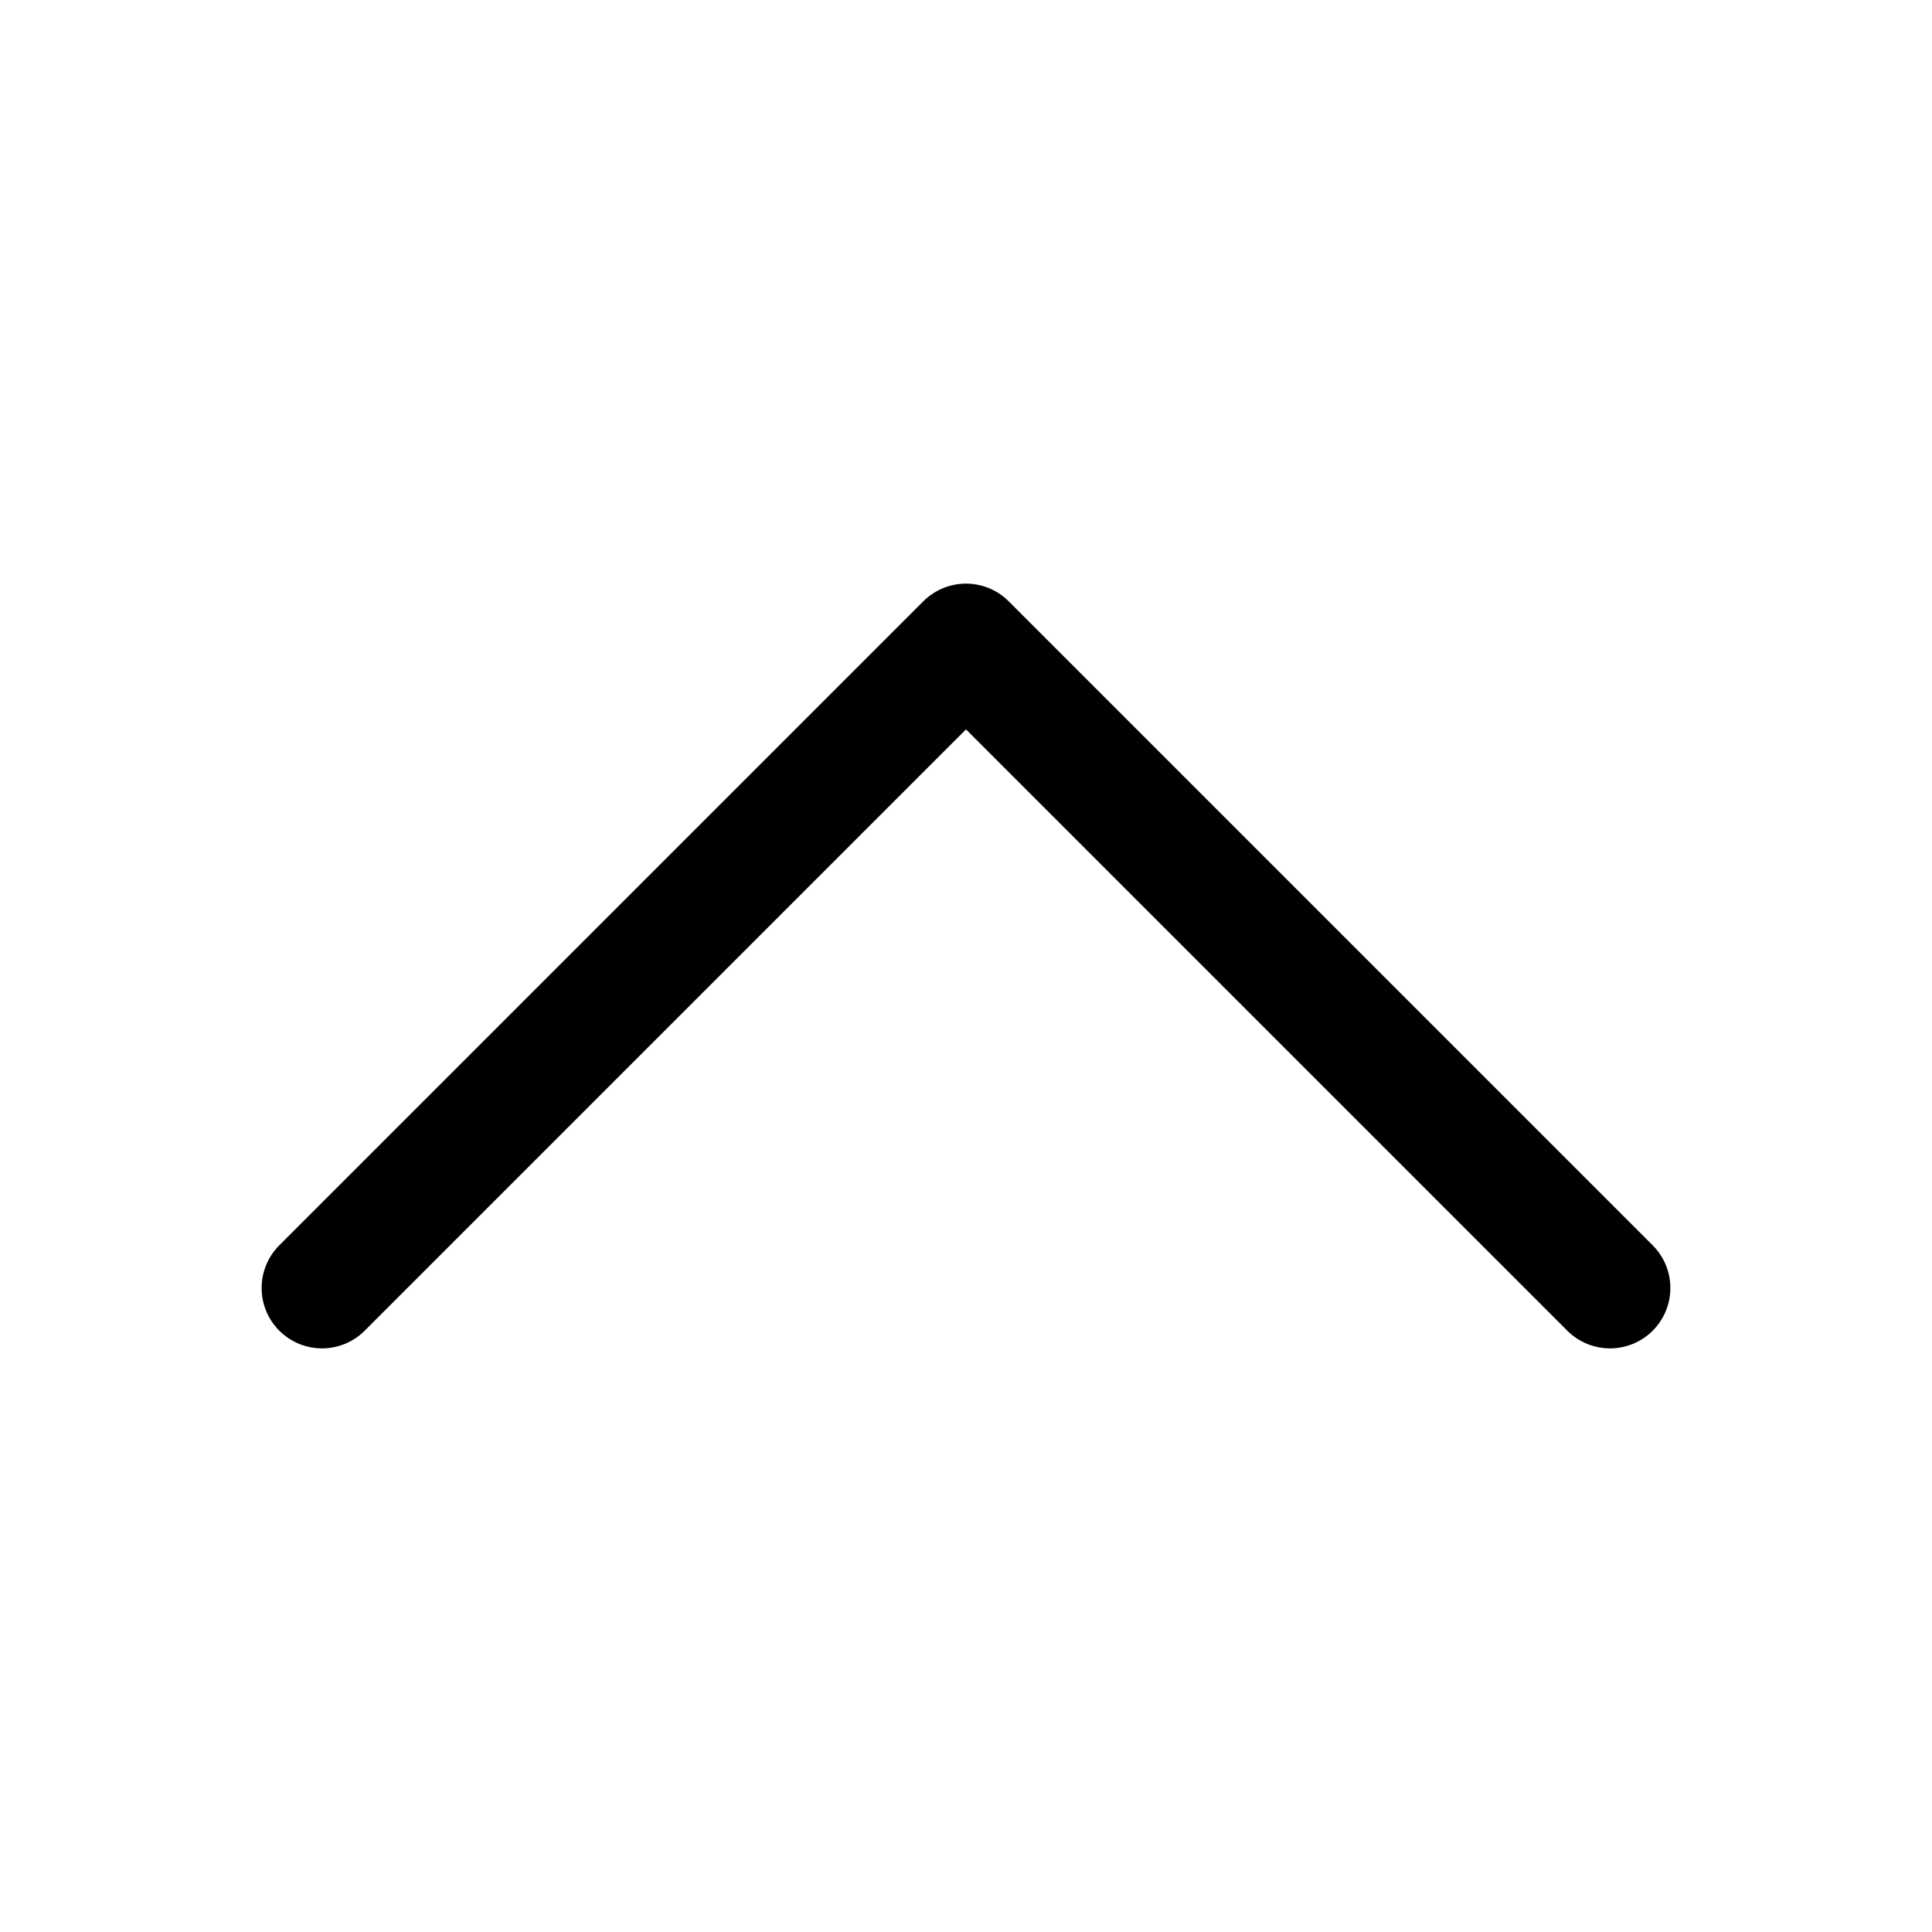
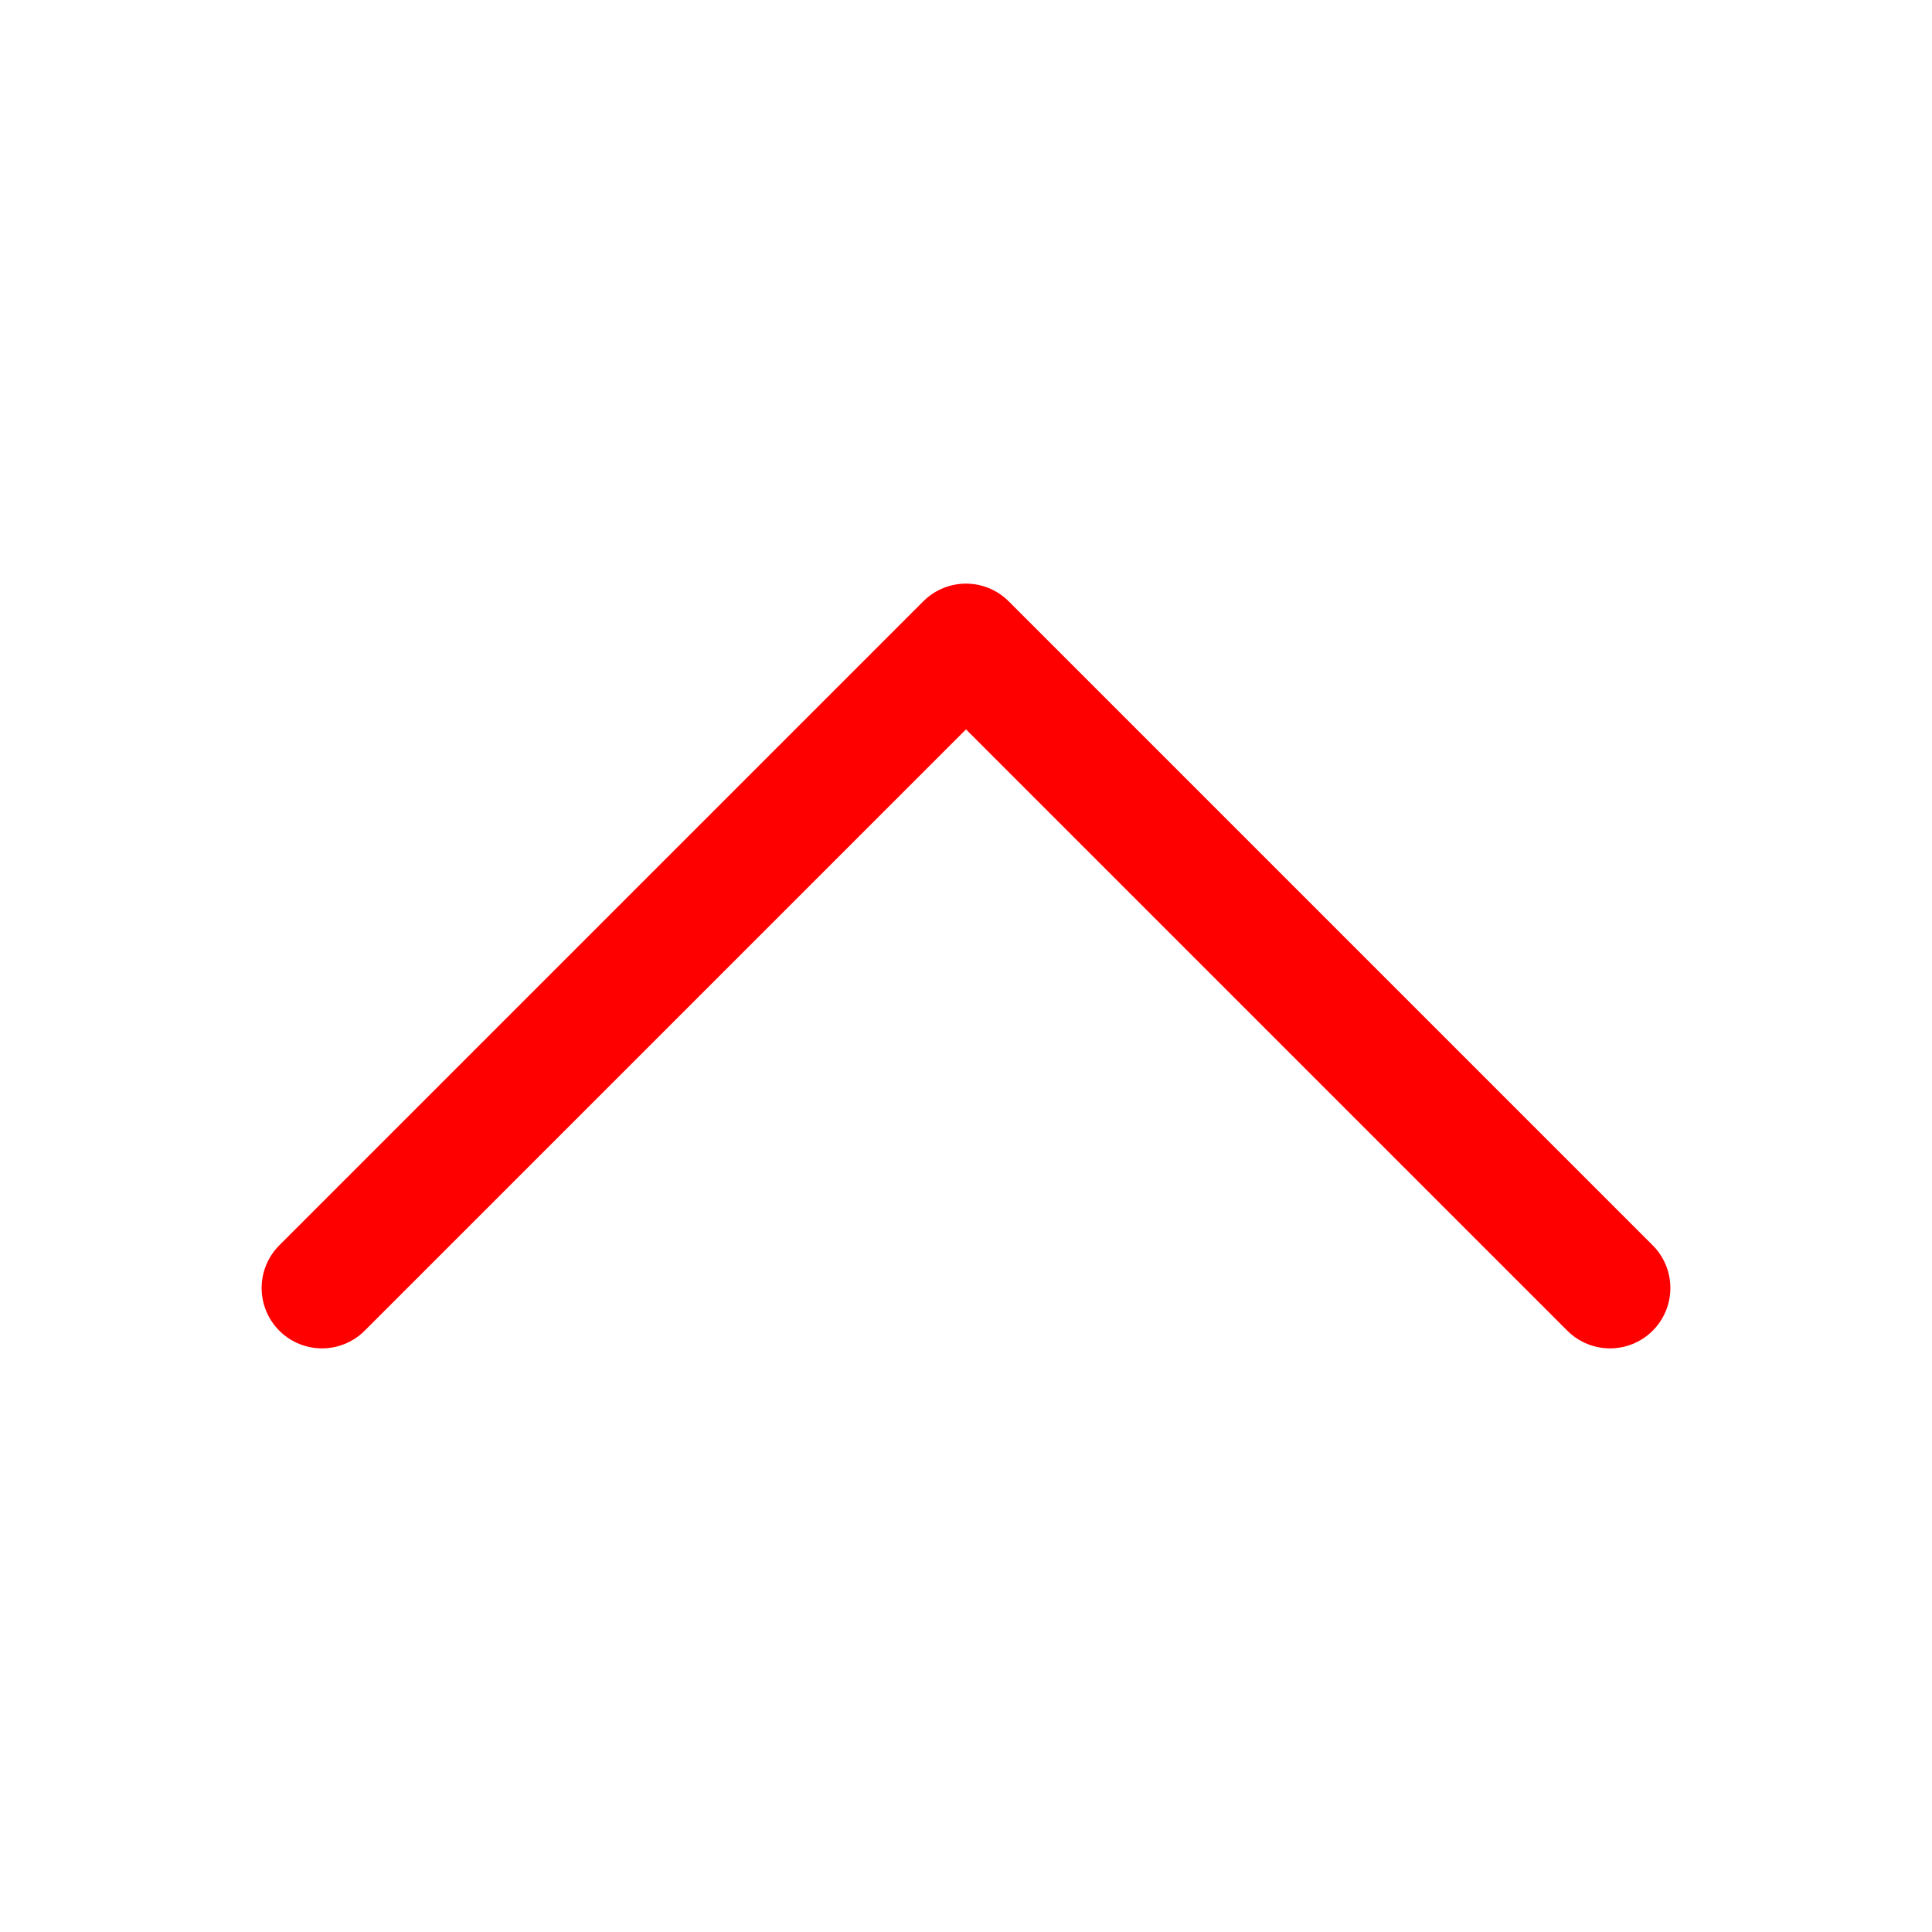
<svg xmlns="http://www.w3.org/2000/svg" width="800px" height="800px" viewBox="0 0 24 24" fill="none">
-   <path d="m4 16 8-8 8 8" stroke="#000000" stroke-width="1.5" stroke-linecap="round" stroke-linejoin="round" />
+   <path d="m4 16 8-8 8 8" stroke="#ff0000" stroke-width="1.5" stroke-linecap="round" stroke-linejoin="round" />
</svg>
